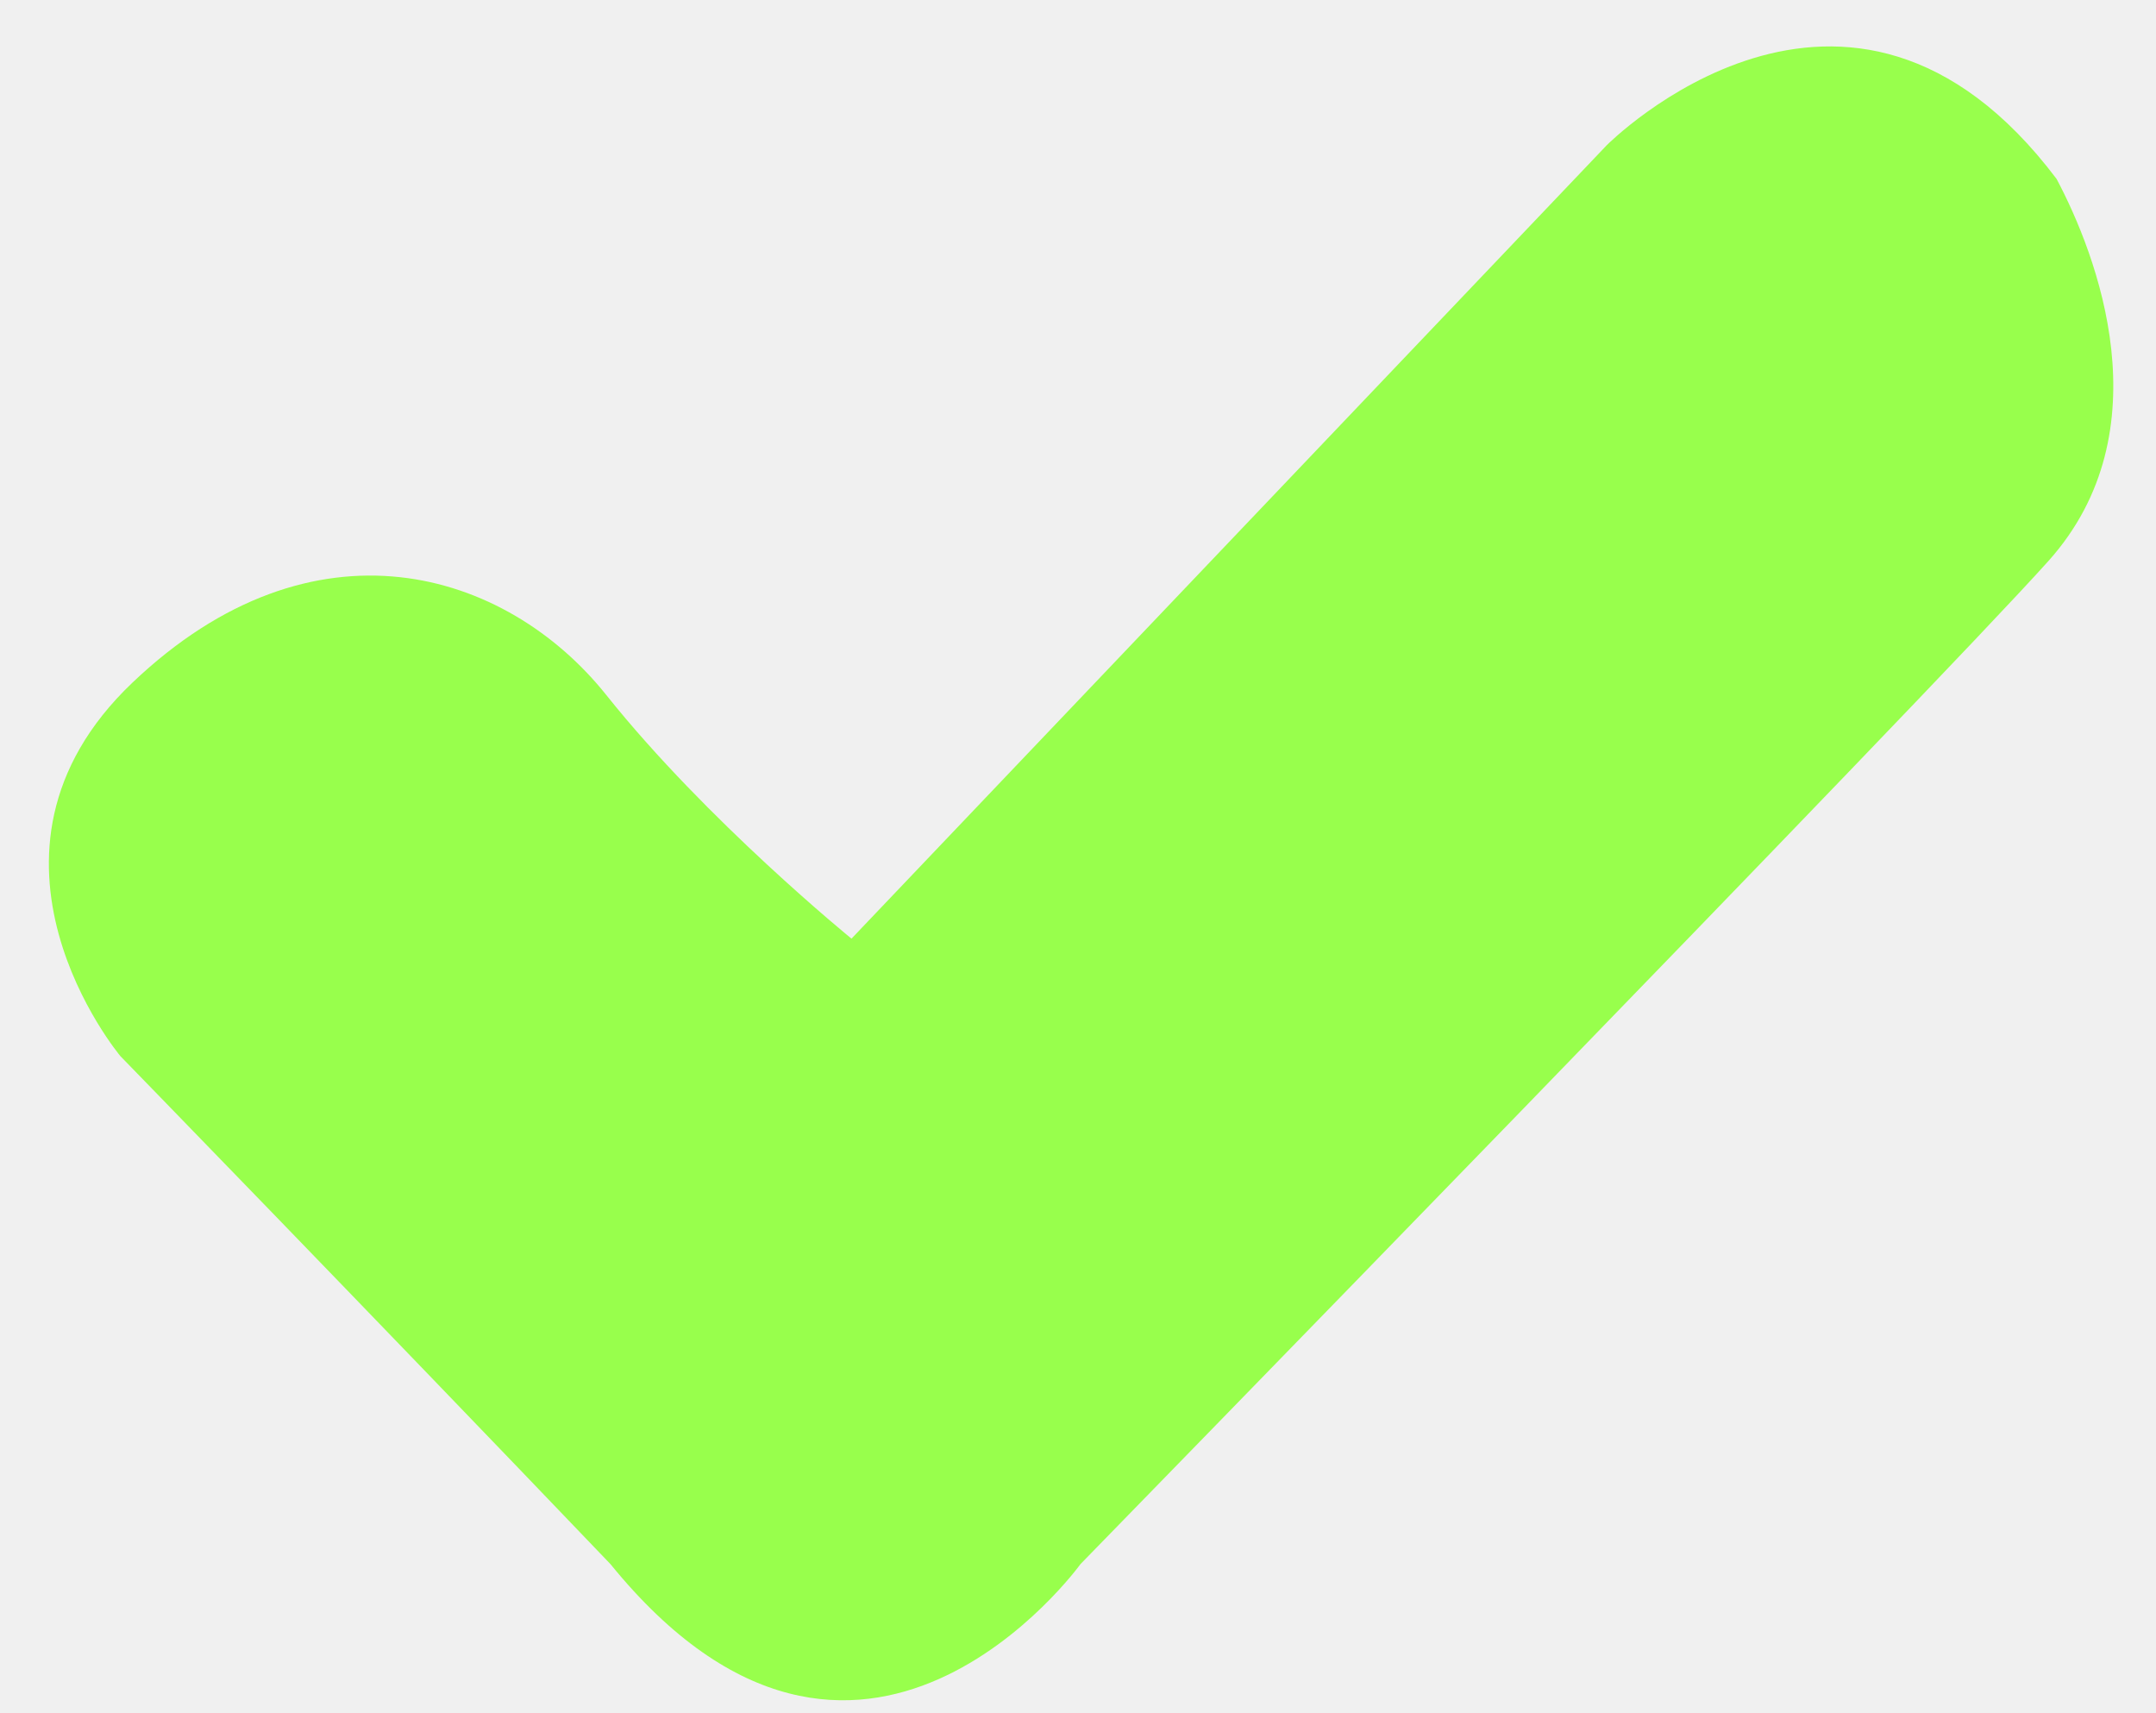
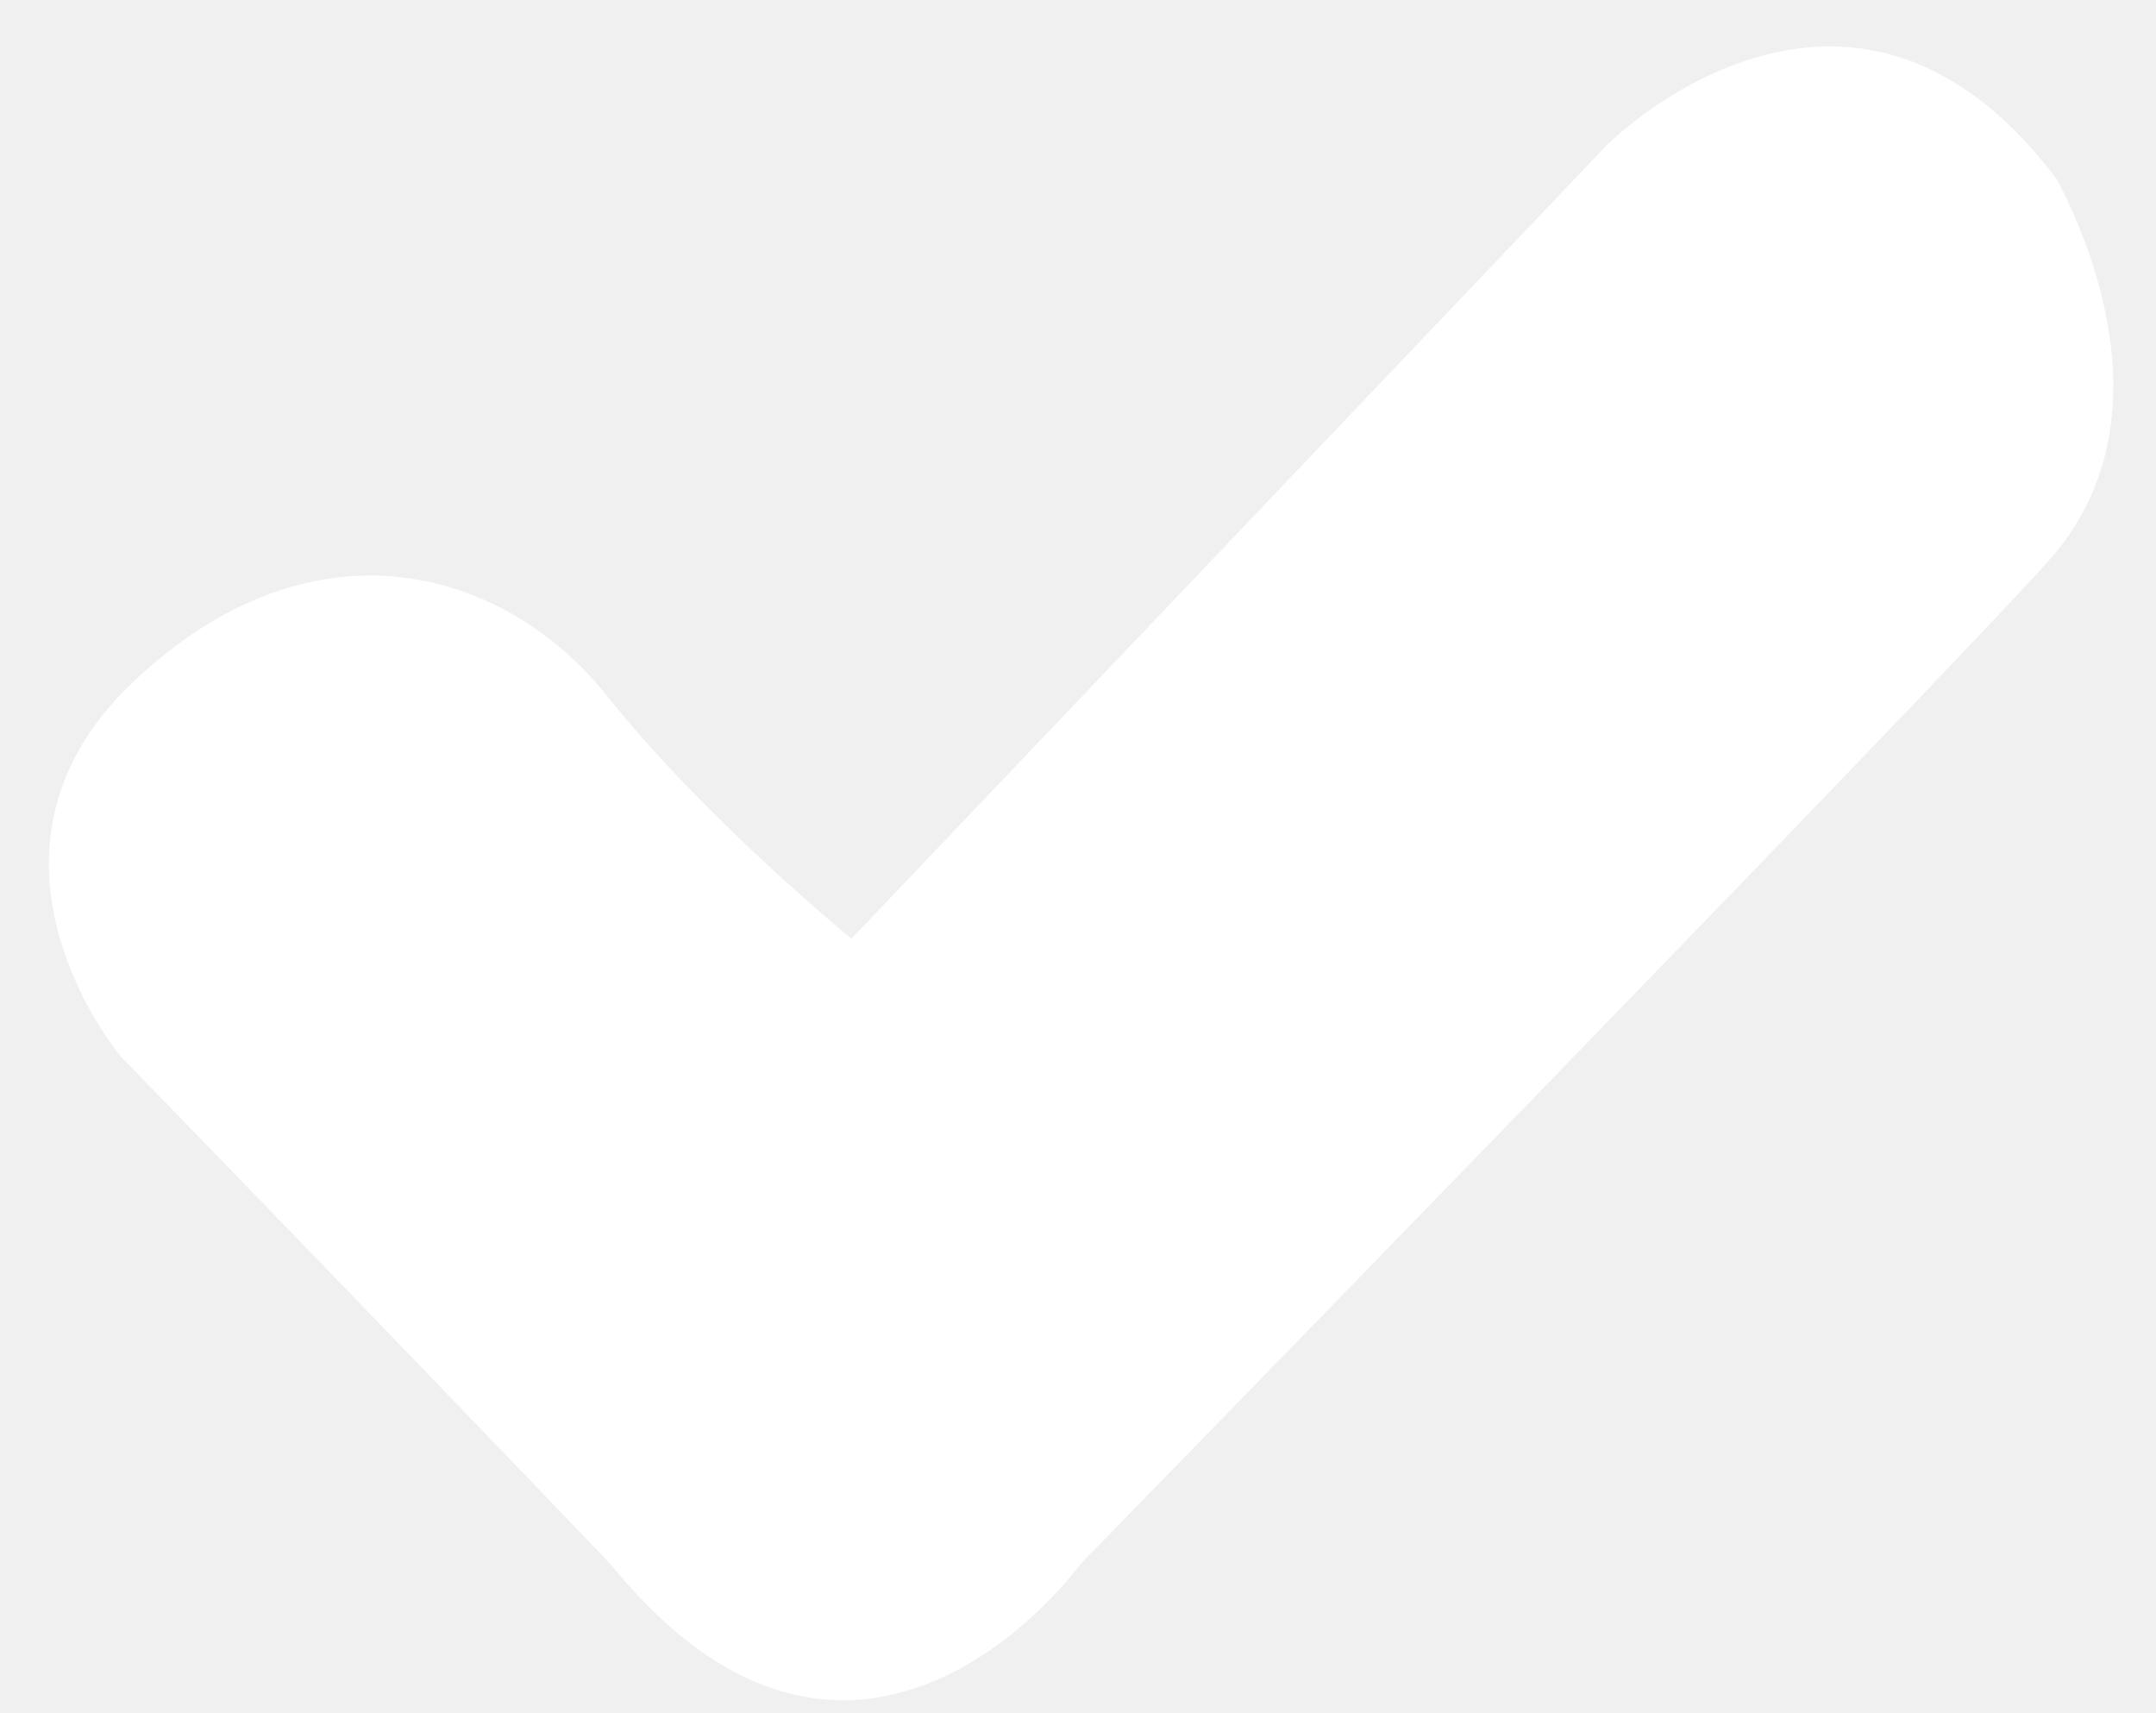
- <svg xmlns="http://www.w3.org/2000/svg" width="34px" height="27px" fill="#98ff4c">
+ <svg xmlns="http://www.w3.org/2000/svg" width="34px" height="27px" fill="#fff">
  <path d="M13.428,14.800 L25.337,2.291 C25.337,2.291 29.138,-1.547 32.432,2.821 C33.065,4.012 34.142,6.792 32.305,8.844 C30.468,10.895 17.039,24.662 17.039,24.662 C17.039,24.662 13.555,29.493 9.627,24.662 C5.700,20.558 1.899,16.653 1.899,16.653 C1.899,16.653 -0.762,13.477 2.089,10.763 C4.940,8.049 7.980,8.976 9.564,10.962 C11.148,12.947 13.428,14.800 13.428,14.800 Z" />
</svg>
